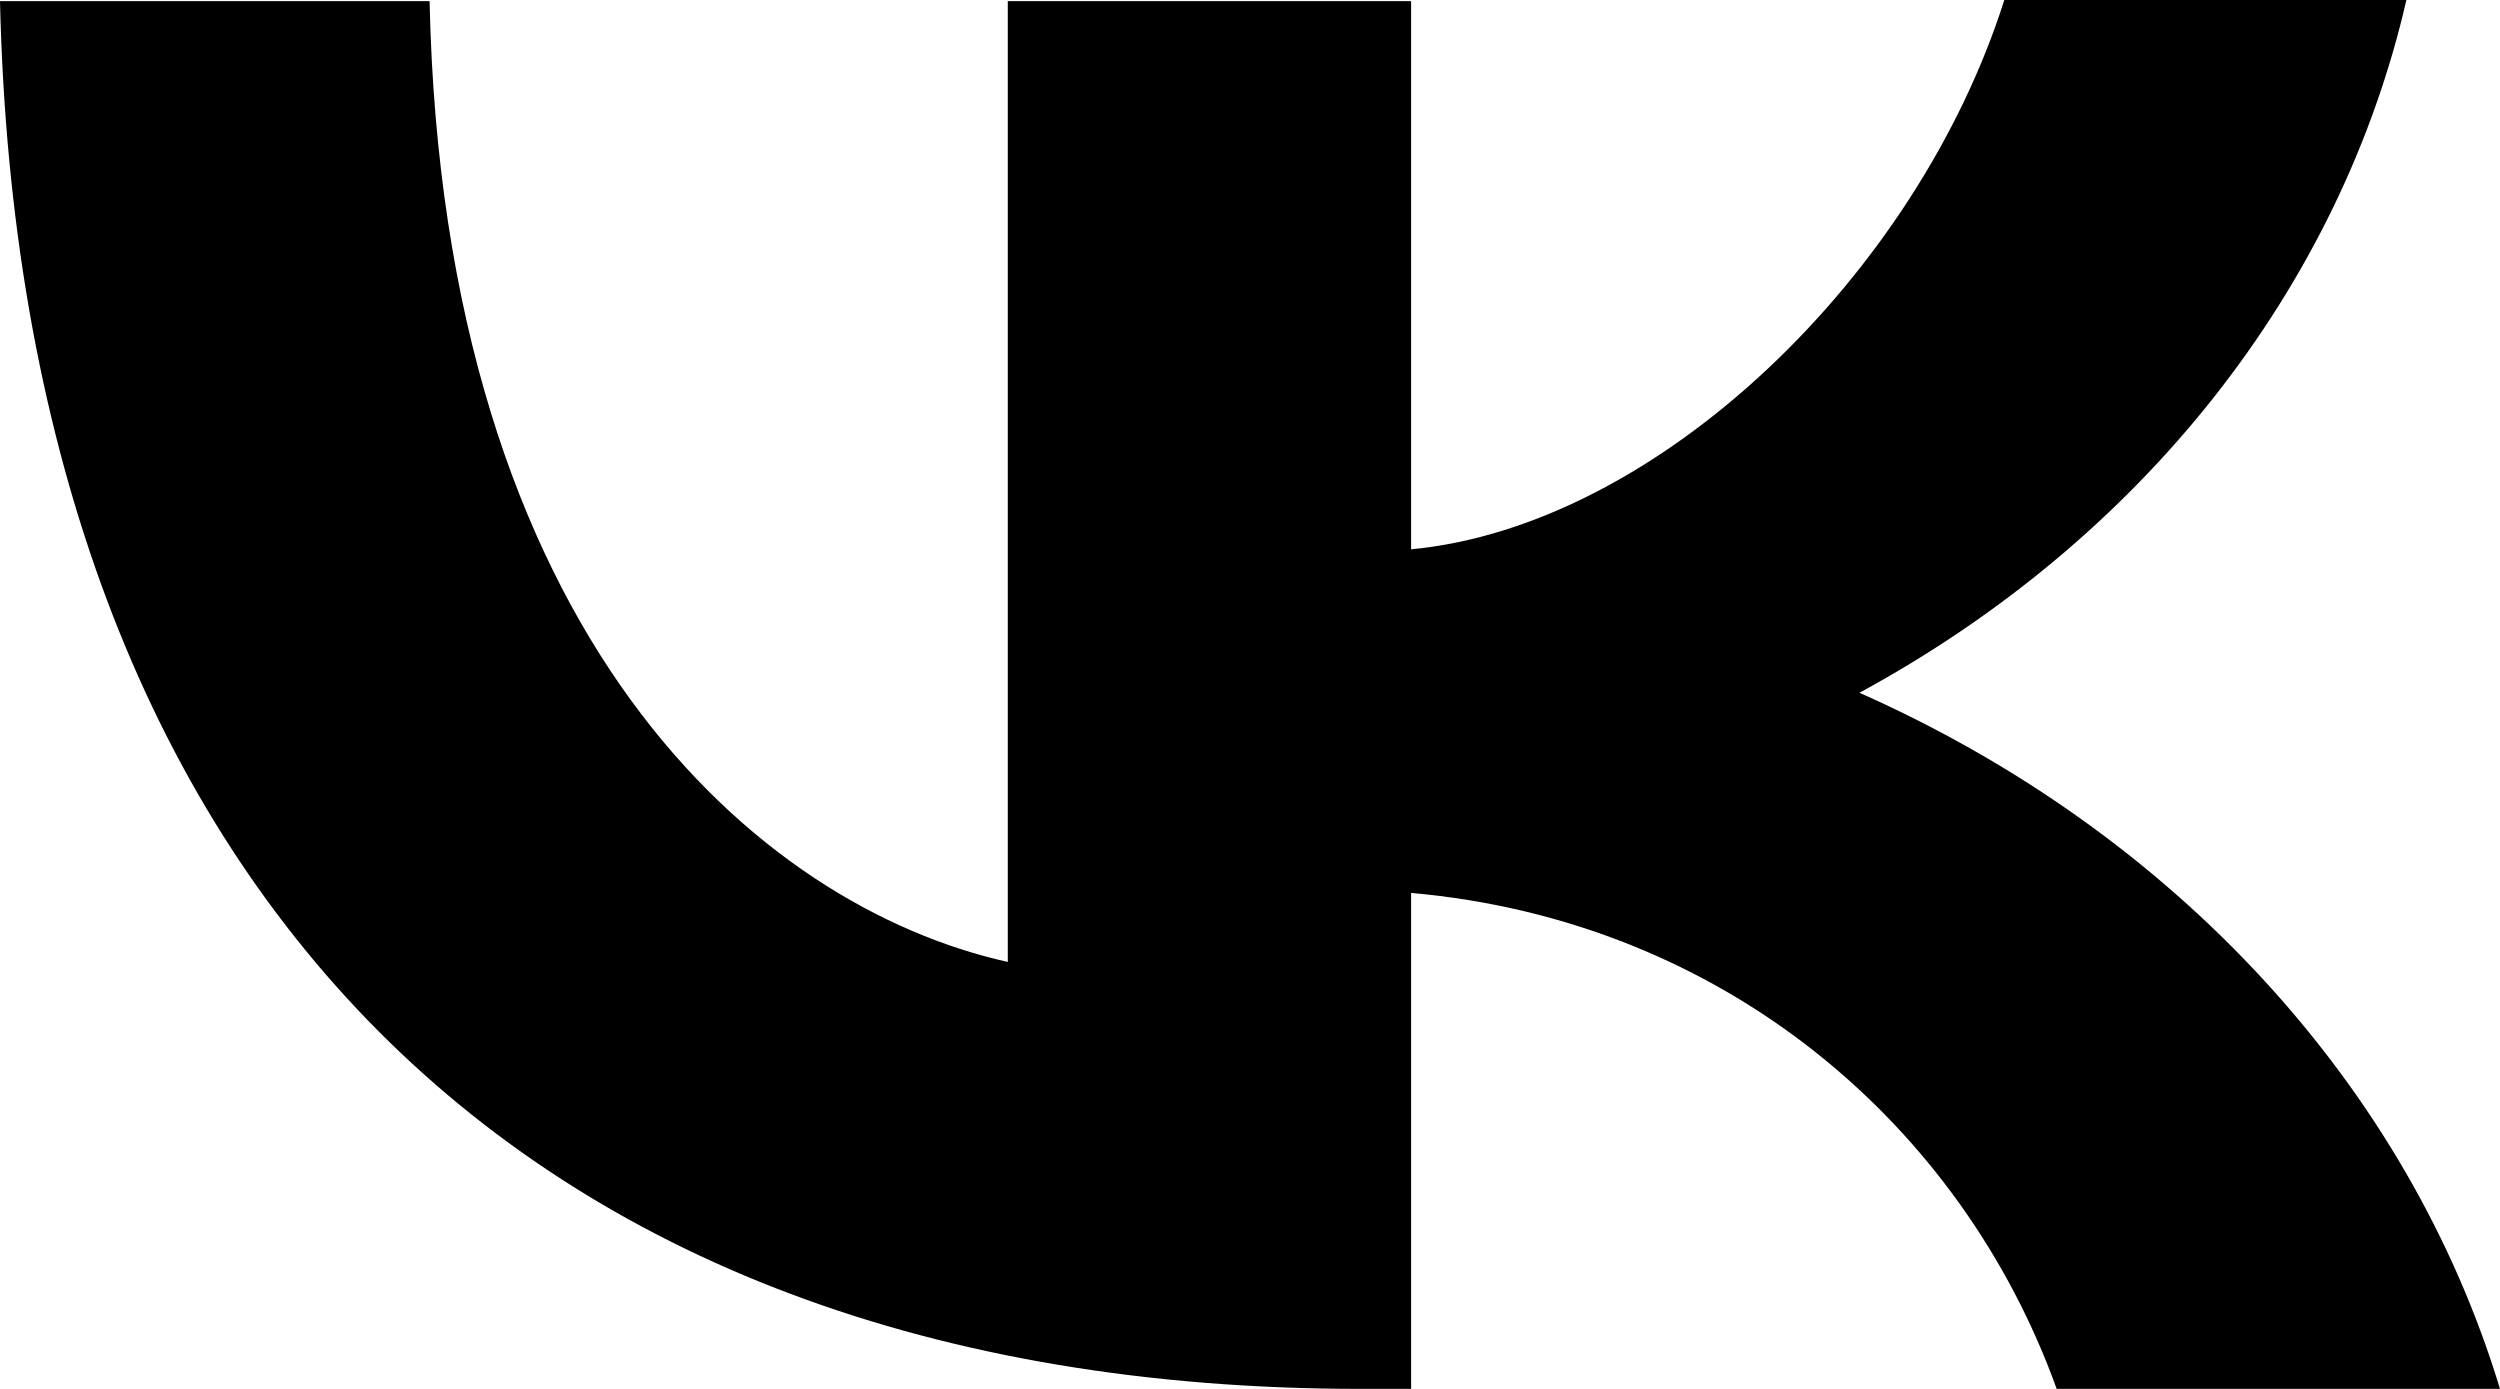
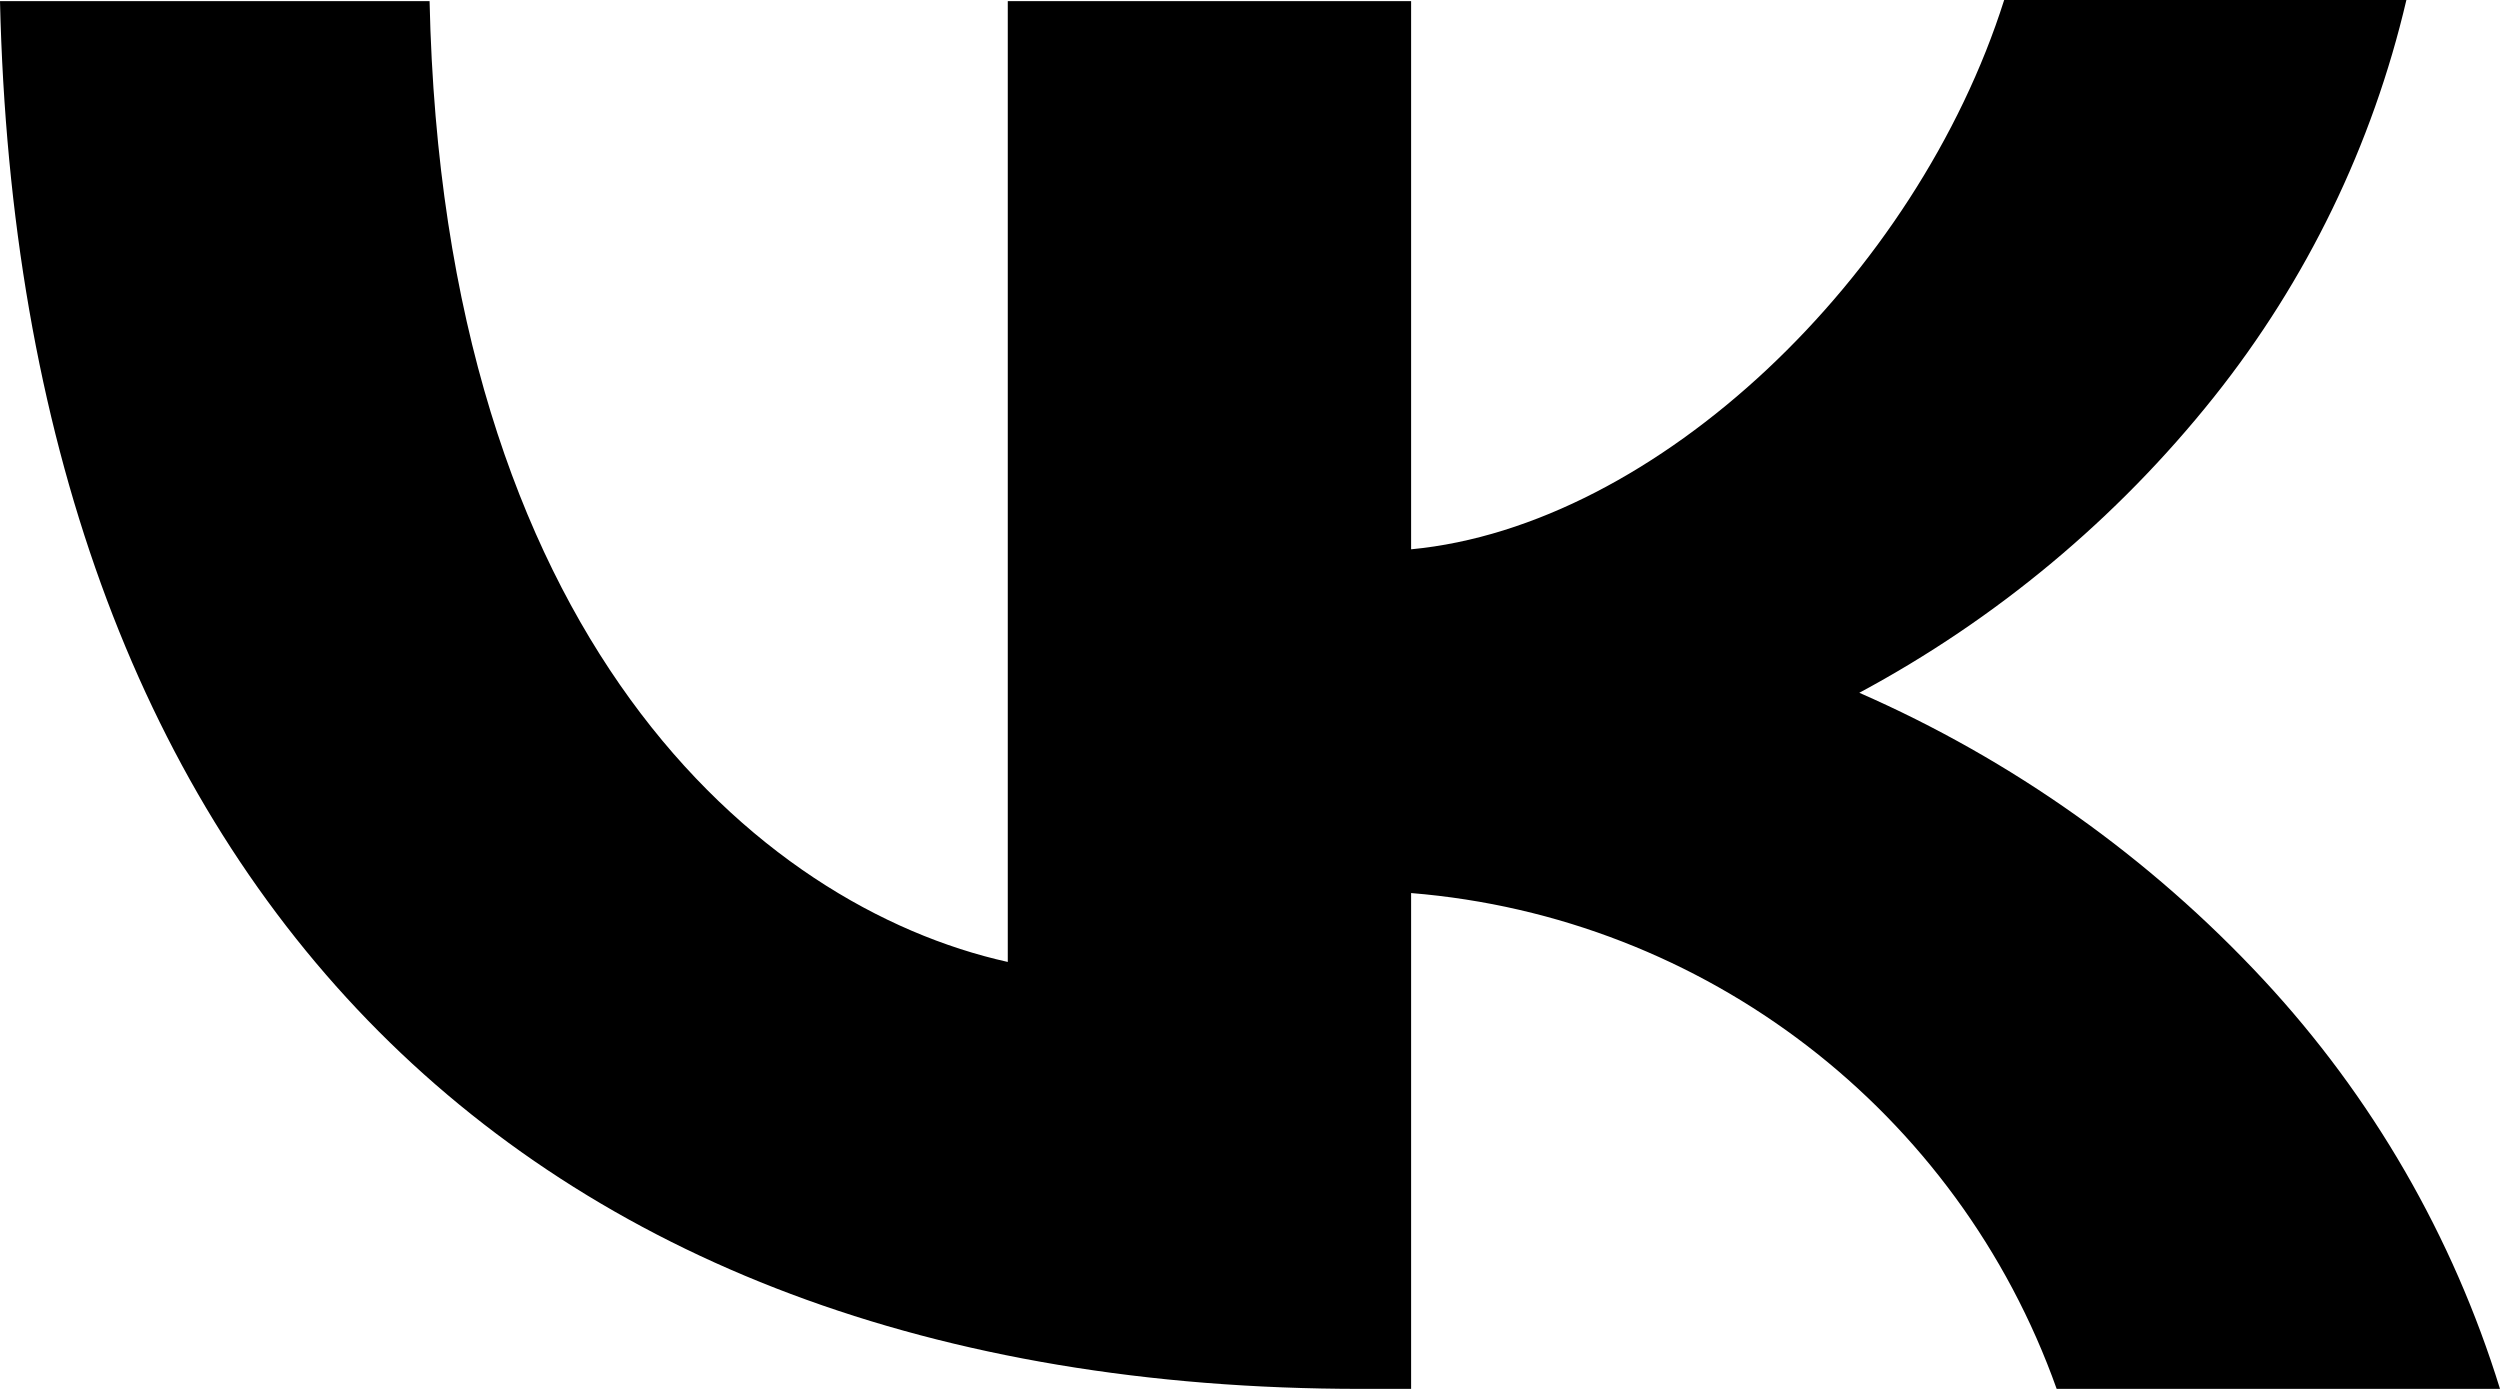
- <svg xmlns="http://www.w3.org/2000/svg" width="18" height="10" viewBox="0 0 18 10" fill="none">
-   <path fill-rule="evenodd" clip-rule="evenodd" d="M0 0.008C0.144 6.253 3.65 10 9.8 10H10.16V6.429C12.417 6.629 14.125 8.102 14.808 10H18C17.673 8.922 17.092 7.918 16.297 7.054C15.502 6.19 14.511 5.486 13.388 4.988C14.394 4.442 15.263 3.718 15.941 2.859C16.618 2.001 17.09 1.028 17.326 0H14.431C13.801 1.986 11.931 3.787 10.16 3.955V0.008H7.256V6.926C5.458 6.525 3.192 4.588 3.093 0.008H0Z" fill="black" />
+ <svg xmlns="http://www.w3.org/2000/svg" width="18" height="10" fill="none">
+   <path fill-rule="evenodd" clip-rule="evenodd" d="M0 .008C.144 6.253 3.65 10 9.8 10h.36V6.43A5.398 5.398 0 0 1 14.808 10H18a7.633 7.633 0 0 0-1.703-2.946 8.782 8.782 0 0 0-2.91-2.066 8.257 8.257 0 0 0 2.553-2.129A7.228 7.228 0 0 0 17.326 0H14.43c-.629 1.986-2.499 3.787-4.27 3.955V.008H7.256v6.918c-1.798-.4-4.064-2.338-4.163-6.918H0Z" fill="#000" />
</svg>
